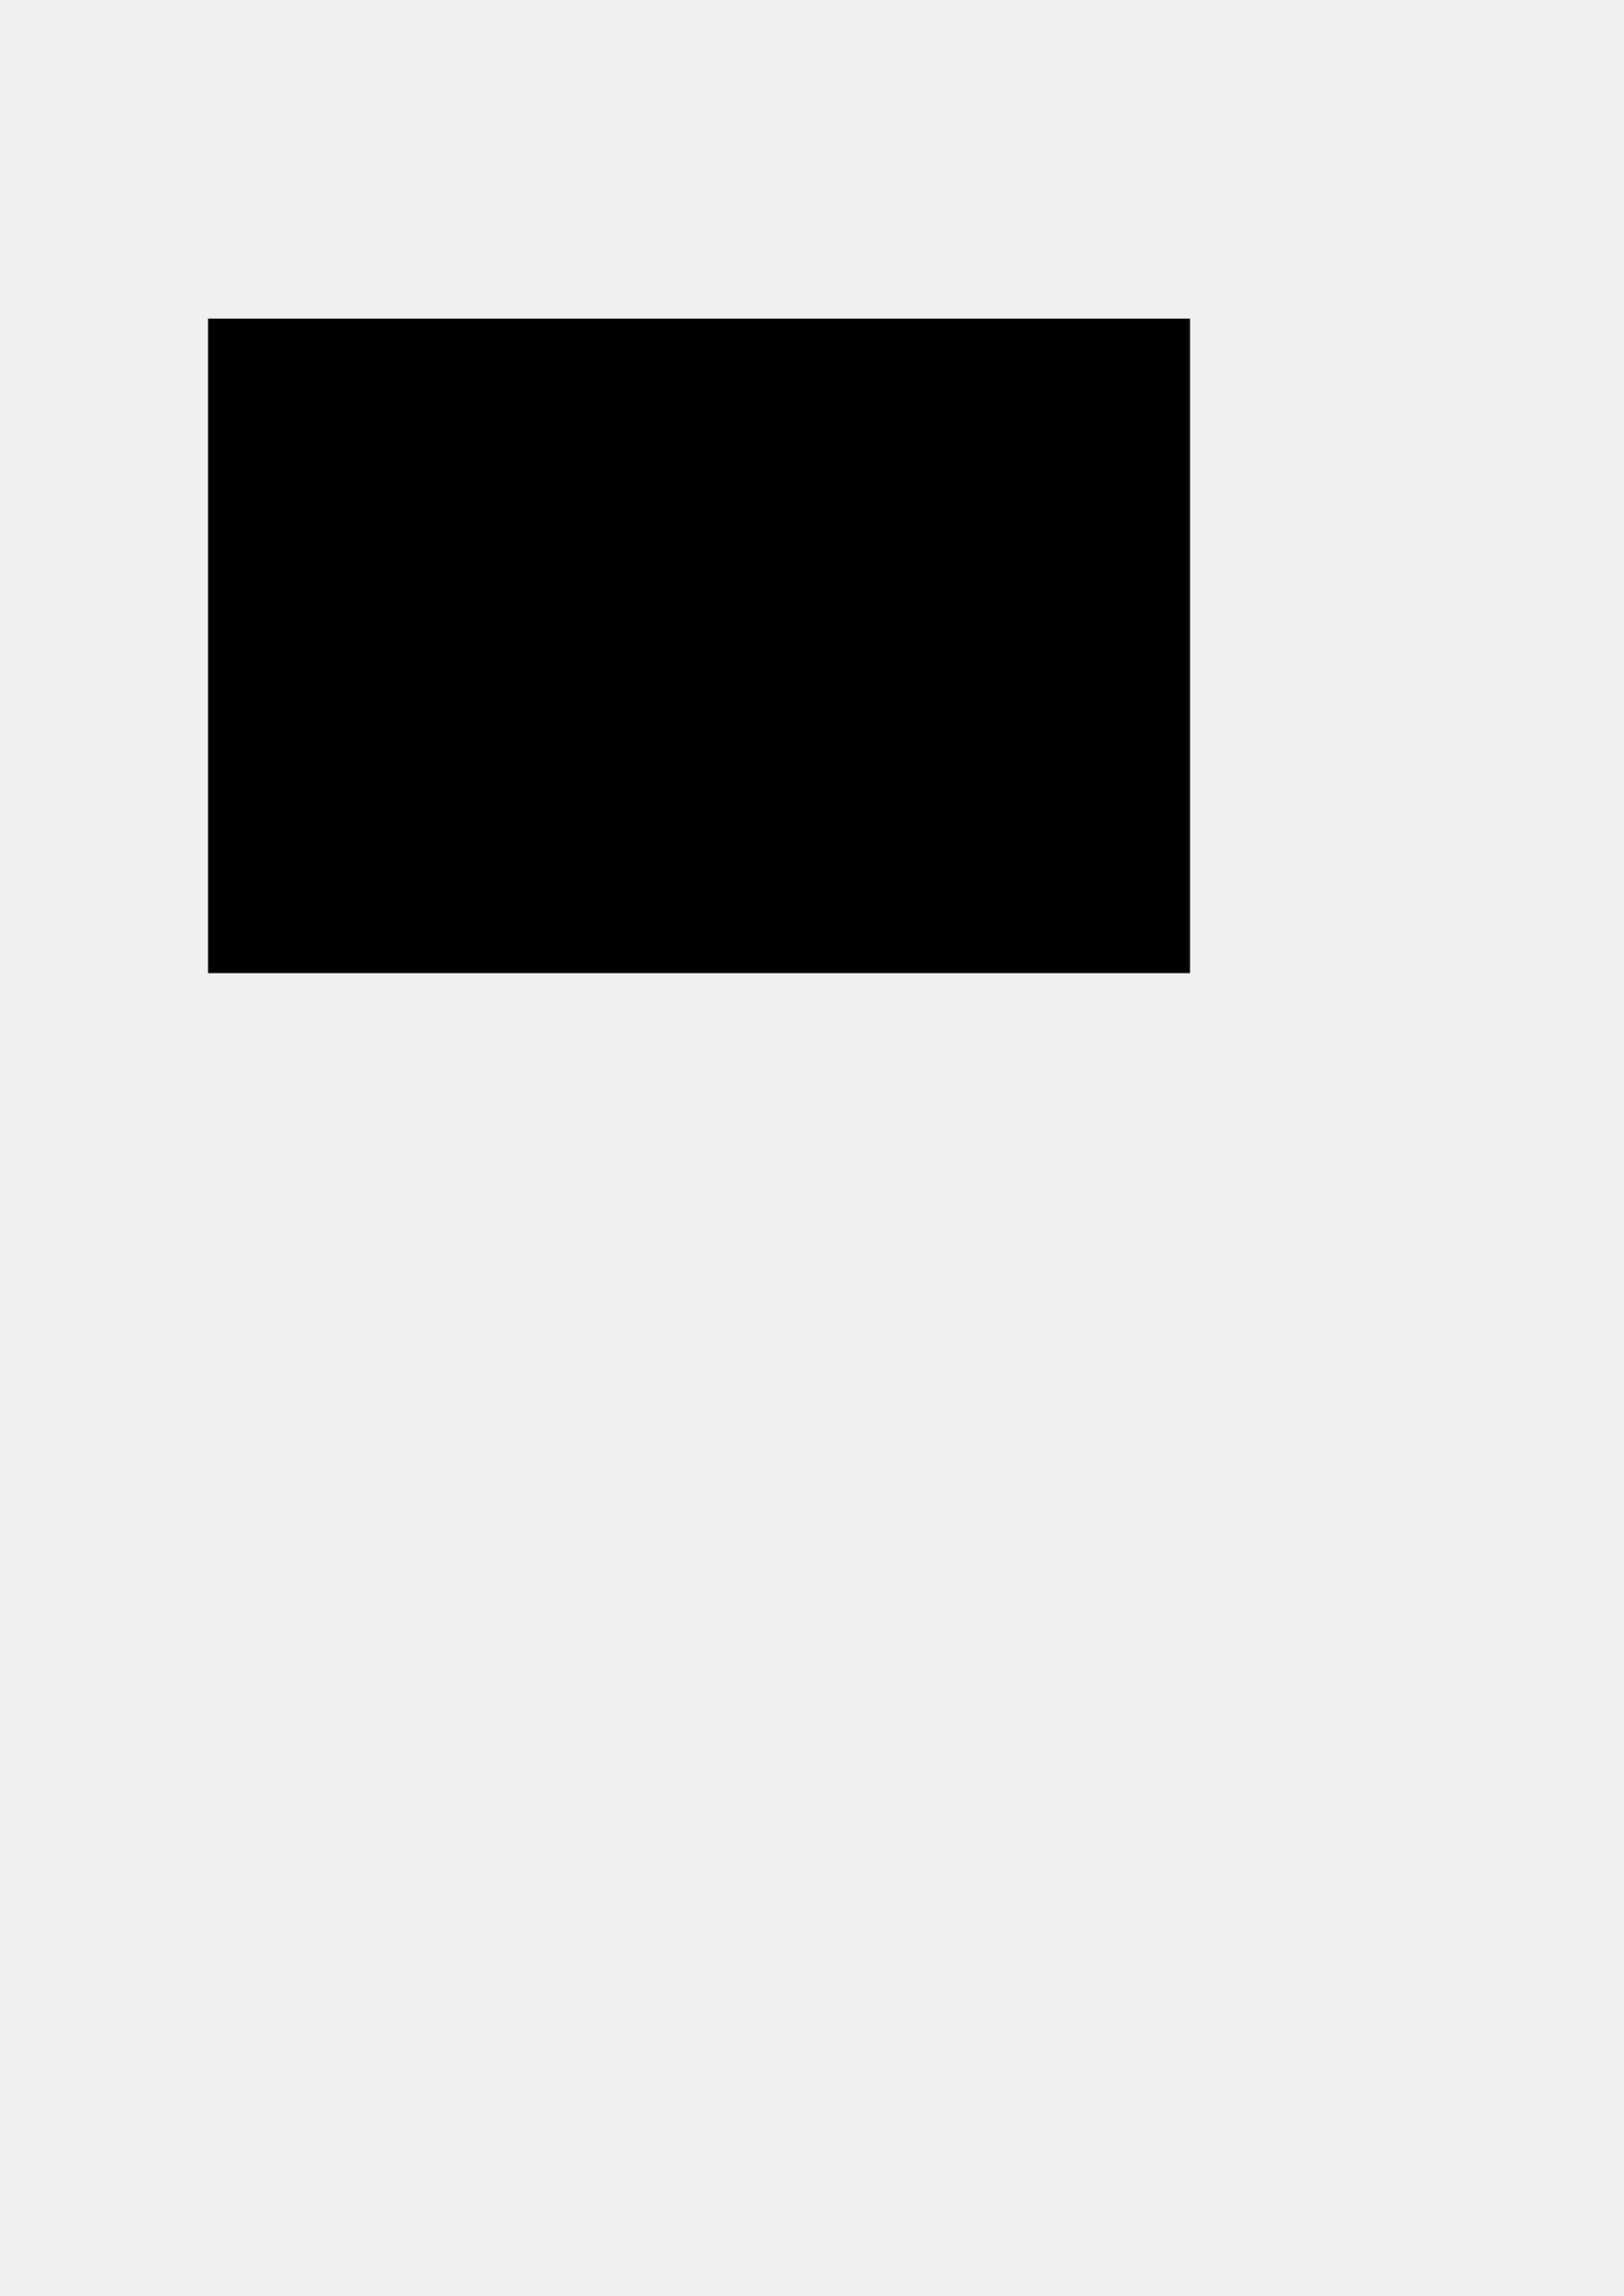
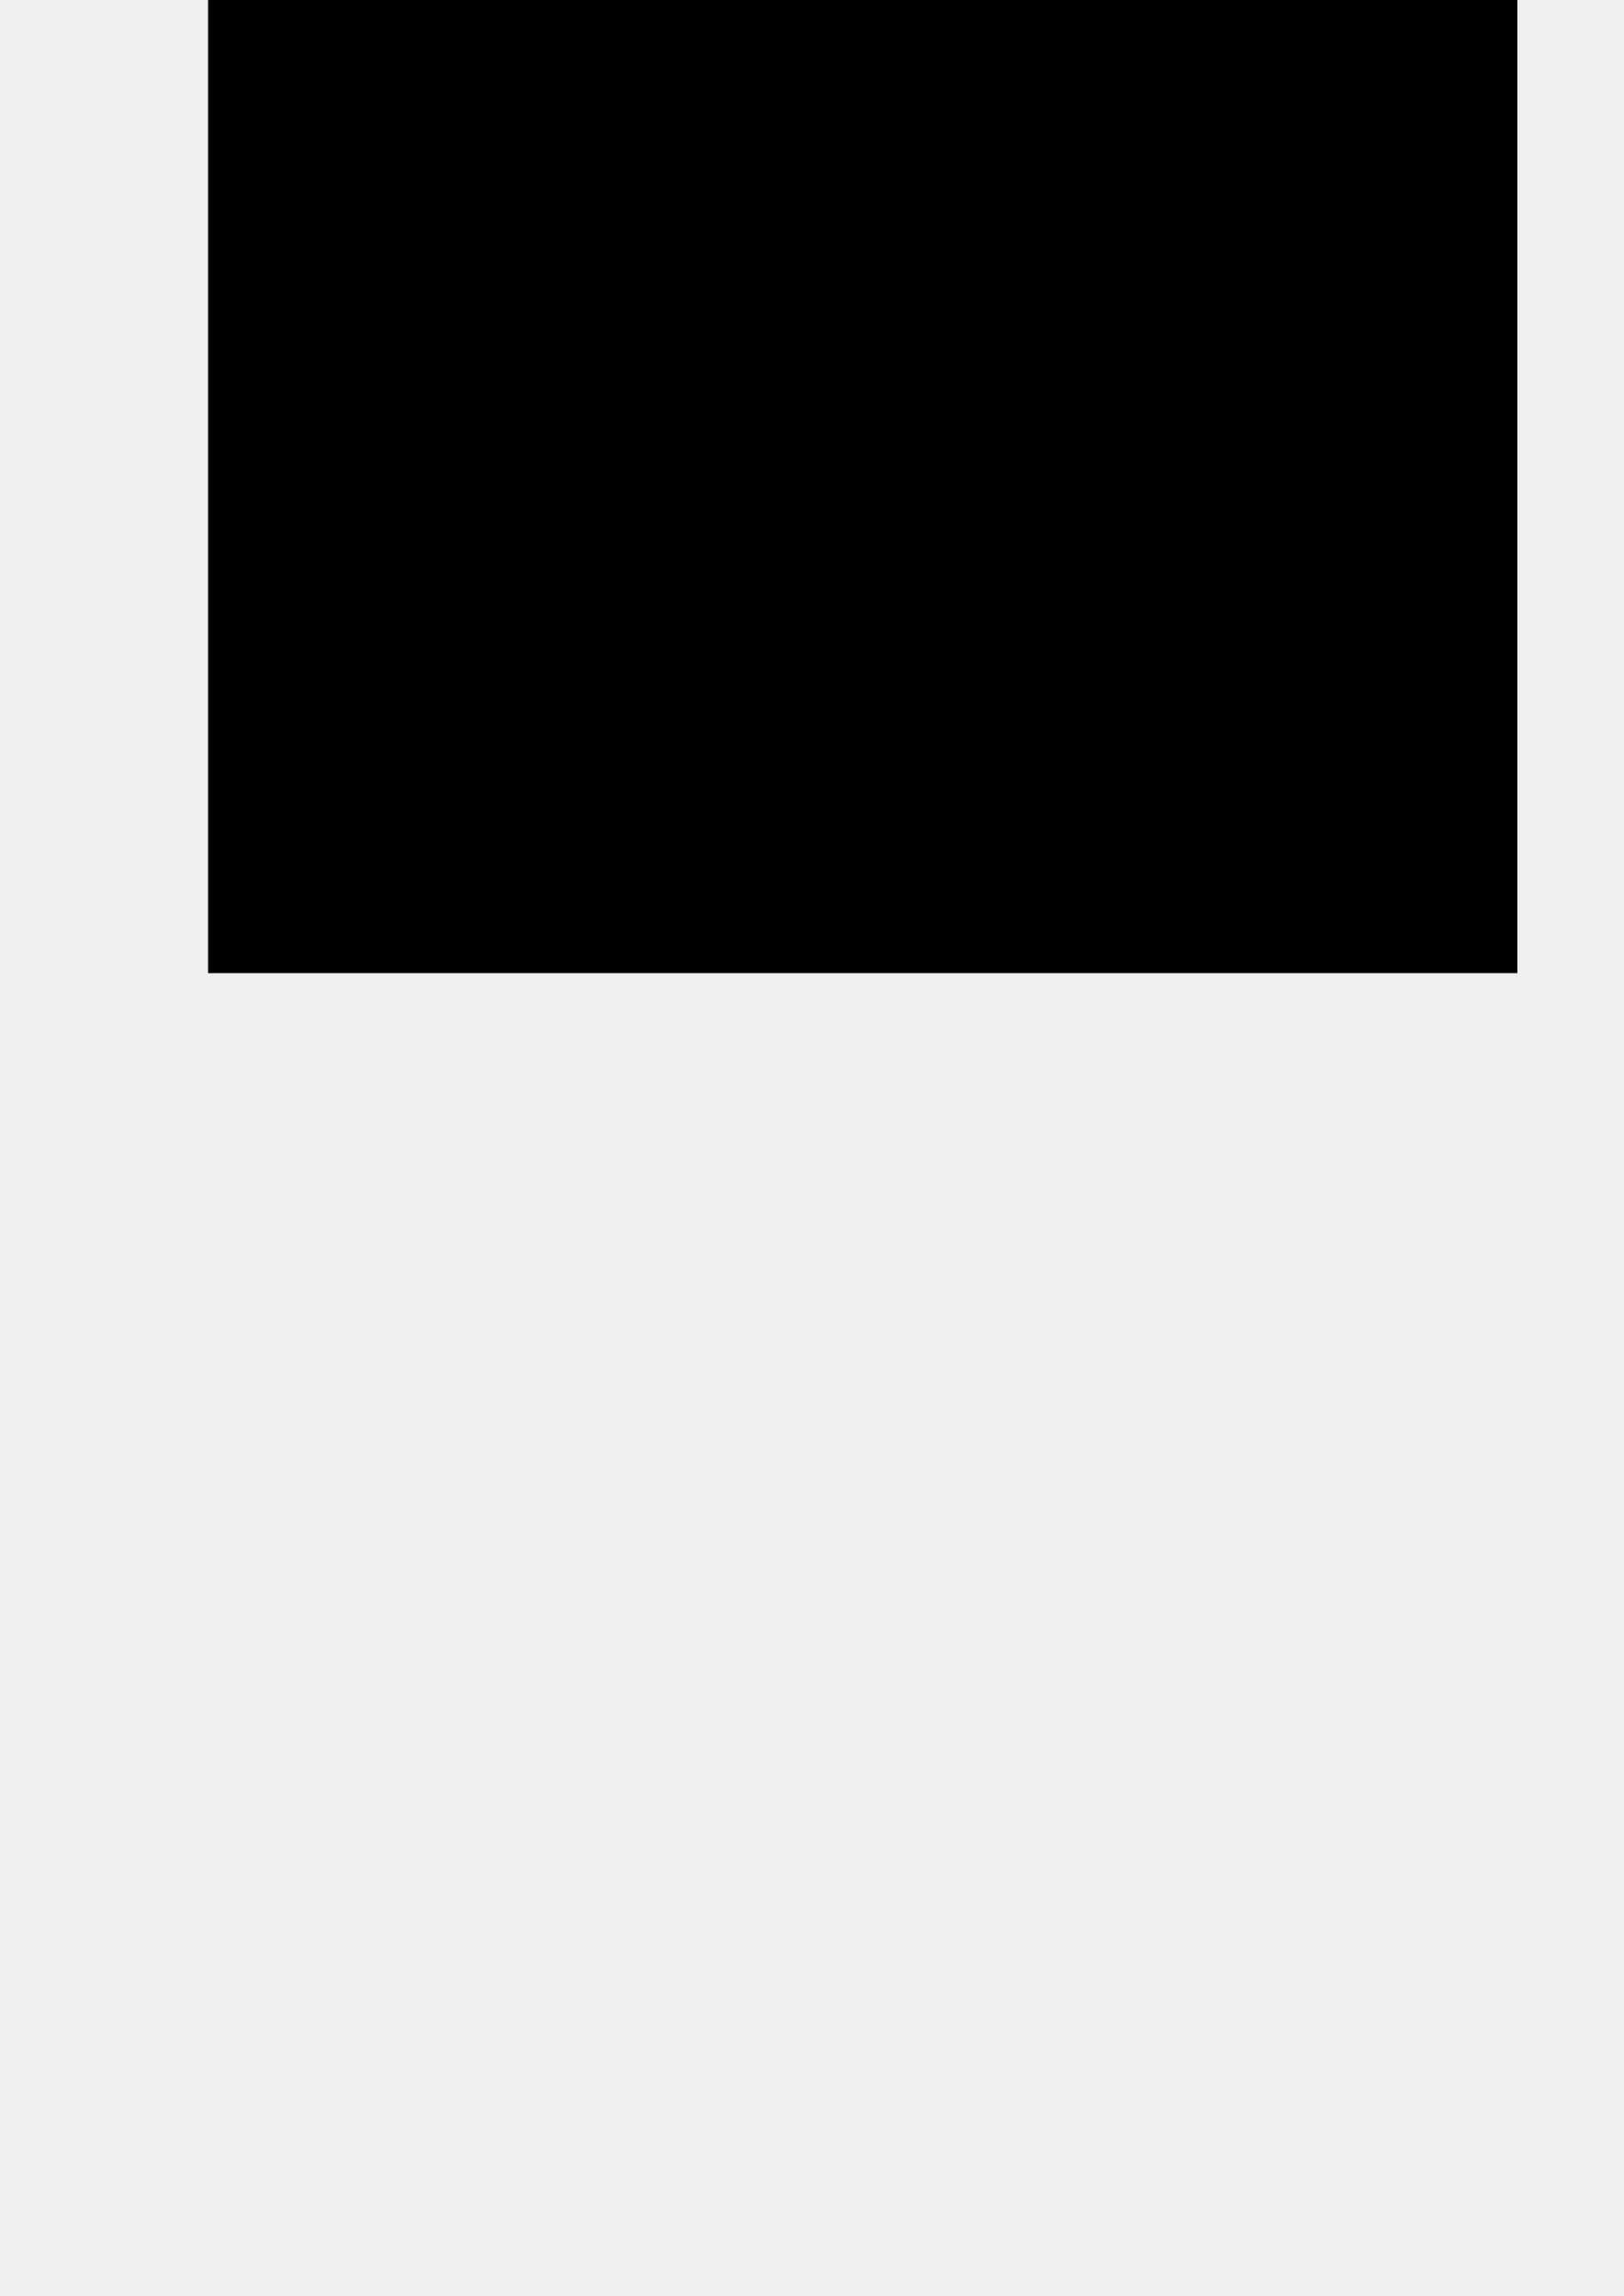
<svg xmlns="http://www.w3.org/2000/svg" width="210mm" height="297mm" viewBox="0 0 210 297" version="1.1" id="svg8">
  <defs id="defs2" />
  <g id="layer1">
-     <rect style="opacity:1;fill:#000000;fill-opacity:1;stroke:none;stroke-width:1.4;stroke-miterlimit:4;stroke-dasharray:none;stroke-opacity:1" id="rect4520" width="127" height="84.667" x="-153.91" y="-125.878" transform="scale(-1)" />
-     <flowRoot xml:space="preserve" id="flowRoot4504" style="font-style:normal;font-weight:normal;font-size:40px;line-height:1.25;font-family:sans-serif;letter-spacing:0px;word-spacing:0px;fill:#000000;fill-opacity:1;stroke:none" transform="matrix(-0.2645833,0,0,-0.2645833,213.4142,158.6435)">
+     <rect style="opacity:1;fill:#000000;fill-opacity:1;stroke:none;stroke-width:1.98;stroke-miterlimit:4;stroke-dasharray:none;stroke-opacity:1" id="rect4520" width="169.333" height="127" x="26.91" y="-1.122" />
+     <flowRoot xml:space="preserve" id="flowRoot4504" style="font-style:normal;font-weight:normal;font-size:40px;line-height:1.25;font-family:sans-serif;letter-spacing:0px;word-spacing:0px;fill:#000000;fill-opacity:1;stroke:none" transform="matrix(0.2645833,0,0,0.2645833,-13.13272,-2.735462)">
      <flowRegion id="flowRegion4506">
-         <rect id="rect4508" width="834.286" height="334.286" x="51.429" y="162.52" />
+         <rect id="rect4508" width="640" height="341.892" x="151.343" y="74.125" />
      </flowRegion>
-       <flowPara id="flowPara4510" style="font-style:italic;font-variant:normal;font-weight:normal;font-stretch:normal;font-size:40px;font-family:'Brush Script MT';-inkscape-font-specification:'Brush Script MT, Italic';font-variant-ligatures:normal;font-variant-caps:normal;font-variant-numeric:normal;font-feature-settings:normal;text-align:center;writing-mode:lr-tb;text-anchor:middle;fill:#ffffff;fill-opacity:1">For Thom and Allison</flowPara>
-       <flowPara id="flowPara4516" style="font-style:normal;font-variant:normal;font-weight:normal;font-stretch:normal;font-size:74.667px;font-family:'Poor Richard';-inkscape-font-specification:'Poor Richard, Normal';font-variant-ligatures:normal;font-variant-caps:normal;font-variant-numeric:normal;font-feature-settings:normal;text-align:center;writing-mode:lr-tb;text-anchor:middle;fill:#ffffff;fill-opacity:1">RUBIK</flowPara>
-       <flowPara id="flowPara4512" style="font-style:italic;font-variant:normal;font-weight:normal;font-stretch:normal;font-size:29.333px;font-family:'Brush Script MT';-inkscape-font-specification:'Brush Script MT, Italic';font-variant-ligatures:normal;font-variant-caps:normal;font-variant-numeric:normal;font-feature-settings:normal;text-align:center;writing-mode:lr-tb;text-anchor:middle;fill:#ffffff;fill-opacity:1">Riddle Unusual Box, Identify Knowledge</flowPara>
-       <flowPara id="flowPara4518" style="font-style:italic;font-variant:normal;font-weight:normal;font-stretch:normal;font-size:40px;font-family:'Brush Script MT';-inkscape-font-specification:'Brush Script MT, Italic';font-variant-ligatures:normal;font-variant-caps:normal;font-variant-numeric:normal;font-feature-settings:normal;text-align:center;writing-mode:lr-tb;text-anchor:middle;fill:#ffffff;fill-opacity:1">
-         <flowSpan style="font-style:italic;font-variant:normal;font-weight:normal;font-stretch:normal;font-size:29.333px;font-family:'Brush Script MT';-inkscape-font-specification:'Brush Script MT, Italic';font-variant-ligatures:normal;font-variant-caps:normal;font-variant-numeric:normal;font-feature-settings:normal;text-align:center;writing-mode:lr-tb;text-anchor:middle" id="flowSpan4522">From Andrew, Erik, John, Rachel, and Se</flowSpan>an</flowPara>
-       <flowPara id="flowPara4514" style="font-style:italic;font-variant:normal;font-weight:normal;font-stretch:normal;font-size:40px;font-family:'Brush Script MT';-inkscape-font-specification:'Brush Script MT, Italic';font-variant-ligatures:normal;font-variant-caps:normal;font-variant-numeric:normal;font-feature-settings:normal;text-align:center;writing-mode:lr-tb;text-anchor:middle;fill:#ffffff;fill-opacity:1" />
+       <flowPara id="flowPara4510" style="font-style:italic;font-variant:normal;font-weight:normal;font-stretch:normal;font-size:64px;font-family:'Brush Script MT';-inkscape-font-specification:'Brush Script MT, Italic';font-variant-ligatures:normal;font-variant-caps:normal;font-variant-numeric:normal;font-feature-settings:normal;text-align:center;writing-mode:lr-tb;text-anchor:middle;fill:#ffffff;fill-opacity:1">For Thom and Allison</flowPara>
+       <flowPara id="flowPara4516" style="font-style:normal;font-variant:normal;font-weight:normal;font-stretch:normal;font-size:122.667px;font-family:'Poor Richard';-inkscape-font-specification:'Poor Richard, Normal';font-variant-ligatures:normal;font-variant-caps:normal;font-variant-numeric:normal;font-feature-settings:normal;text-align:center;writing-mode:lr-tb;text-anchor:middle;fill:#ffffff;fill-opacity:1">RUBIK</flowPara>
+       <flowPara id="flowPara4512" style="font-style:italic;font-variant:normal;font-weight:normal;font-stretch:normal;font-size:37.333px;font-family:'Brush Script MT';-inkscape-font-specification:'Brush Script MT, Italic';font-variant-ligatures:normal;font-variant-caps:normal;font-variant-numeric:normal;font-feature-settings:normal;text-align:center;writing-mode:lr-tb;text-anchor:middle;fill:#ffffff;fill-opacity:1">Riddle Unusual Box, Identify Knowledge</flowPara>
+       <flowPara id="flowPara4518" style="font-style:italic;font-variant:normal;font-weight:normal;font-stretch:normal;font-size:37.333px;font-family:'Brush Script MT';-inkscape-font-specification:'Brush Script MT, Italic';font-variant-ligatures:normal;font-variant-caps:normal;font-variant-numeric:normal;font-feature-settings:normal;text-align:center;writing-mode:lr-tb;text-anchor:middle;fill:#ffffff;fill-opacity:1">From Andrew, Erik, John, Rachel, and Sean</flowPara>
+       <flowPara id="flowPara4514" style="font-style:italic;font-variant:normal;font-weight:normal;font-stretch:normal;font-size:37.333px;font-family:'Brush Script MT';-inkscape-font-specification:'Brush Script MT, Italic';font-variant-ligatures:normal;font-variant-caps:normal;font-variant-numeric:normal;font-feature-settings:normal;text-align:center;writing-mode:lr-tb;text-anchor:middle;fill:#ffffff;fill-opacity:1" />
    </flowRoot>
  </g>
</svg>
